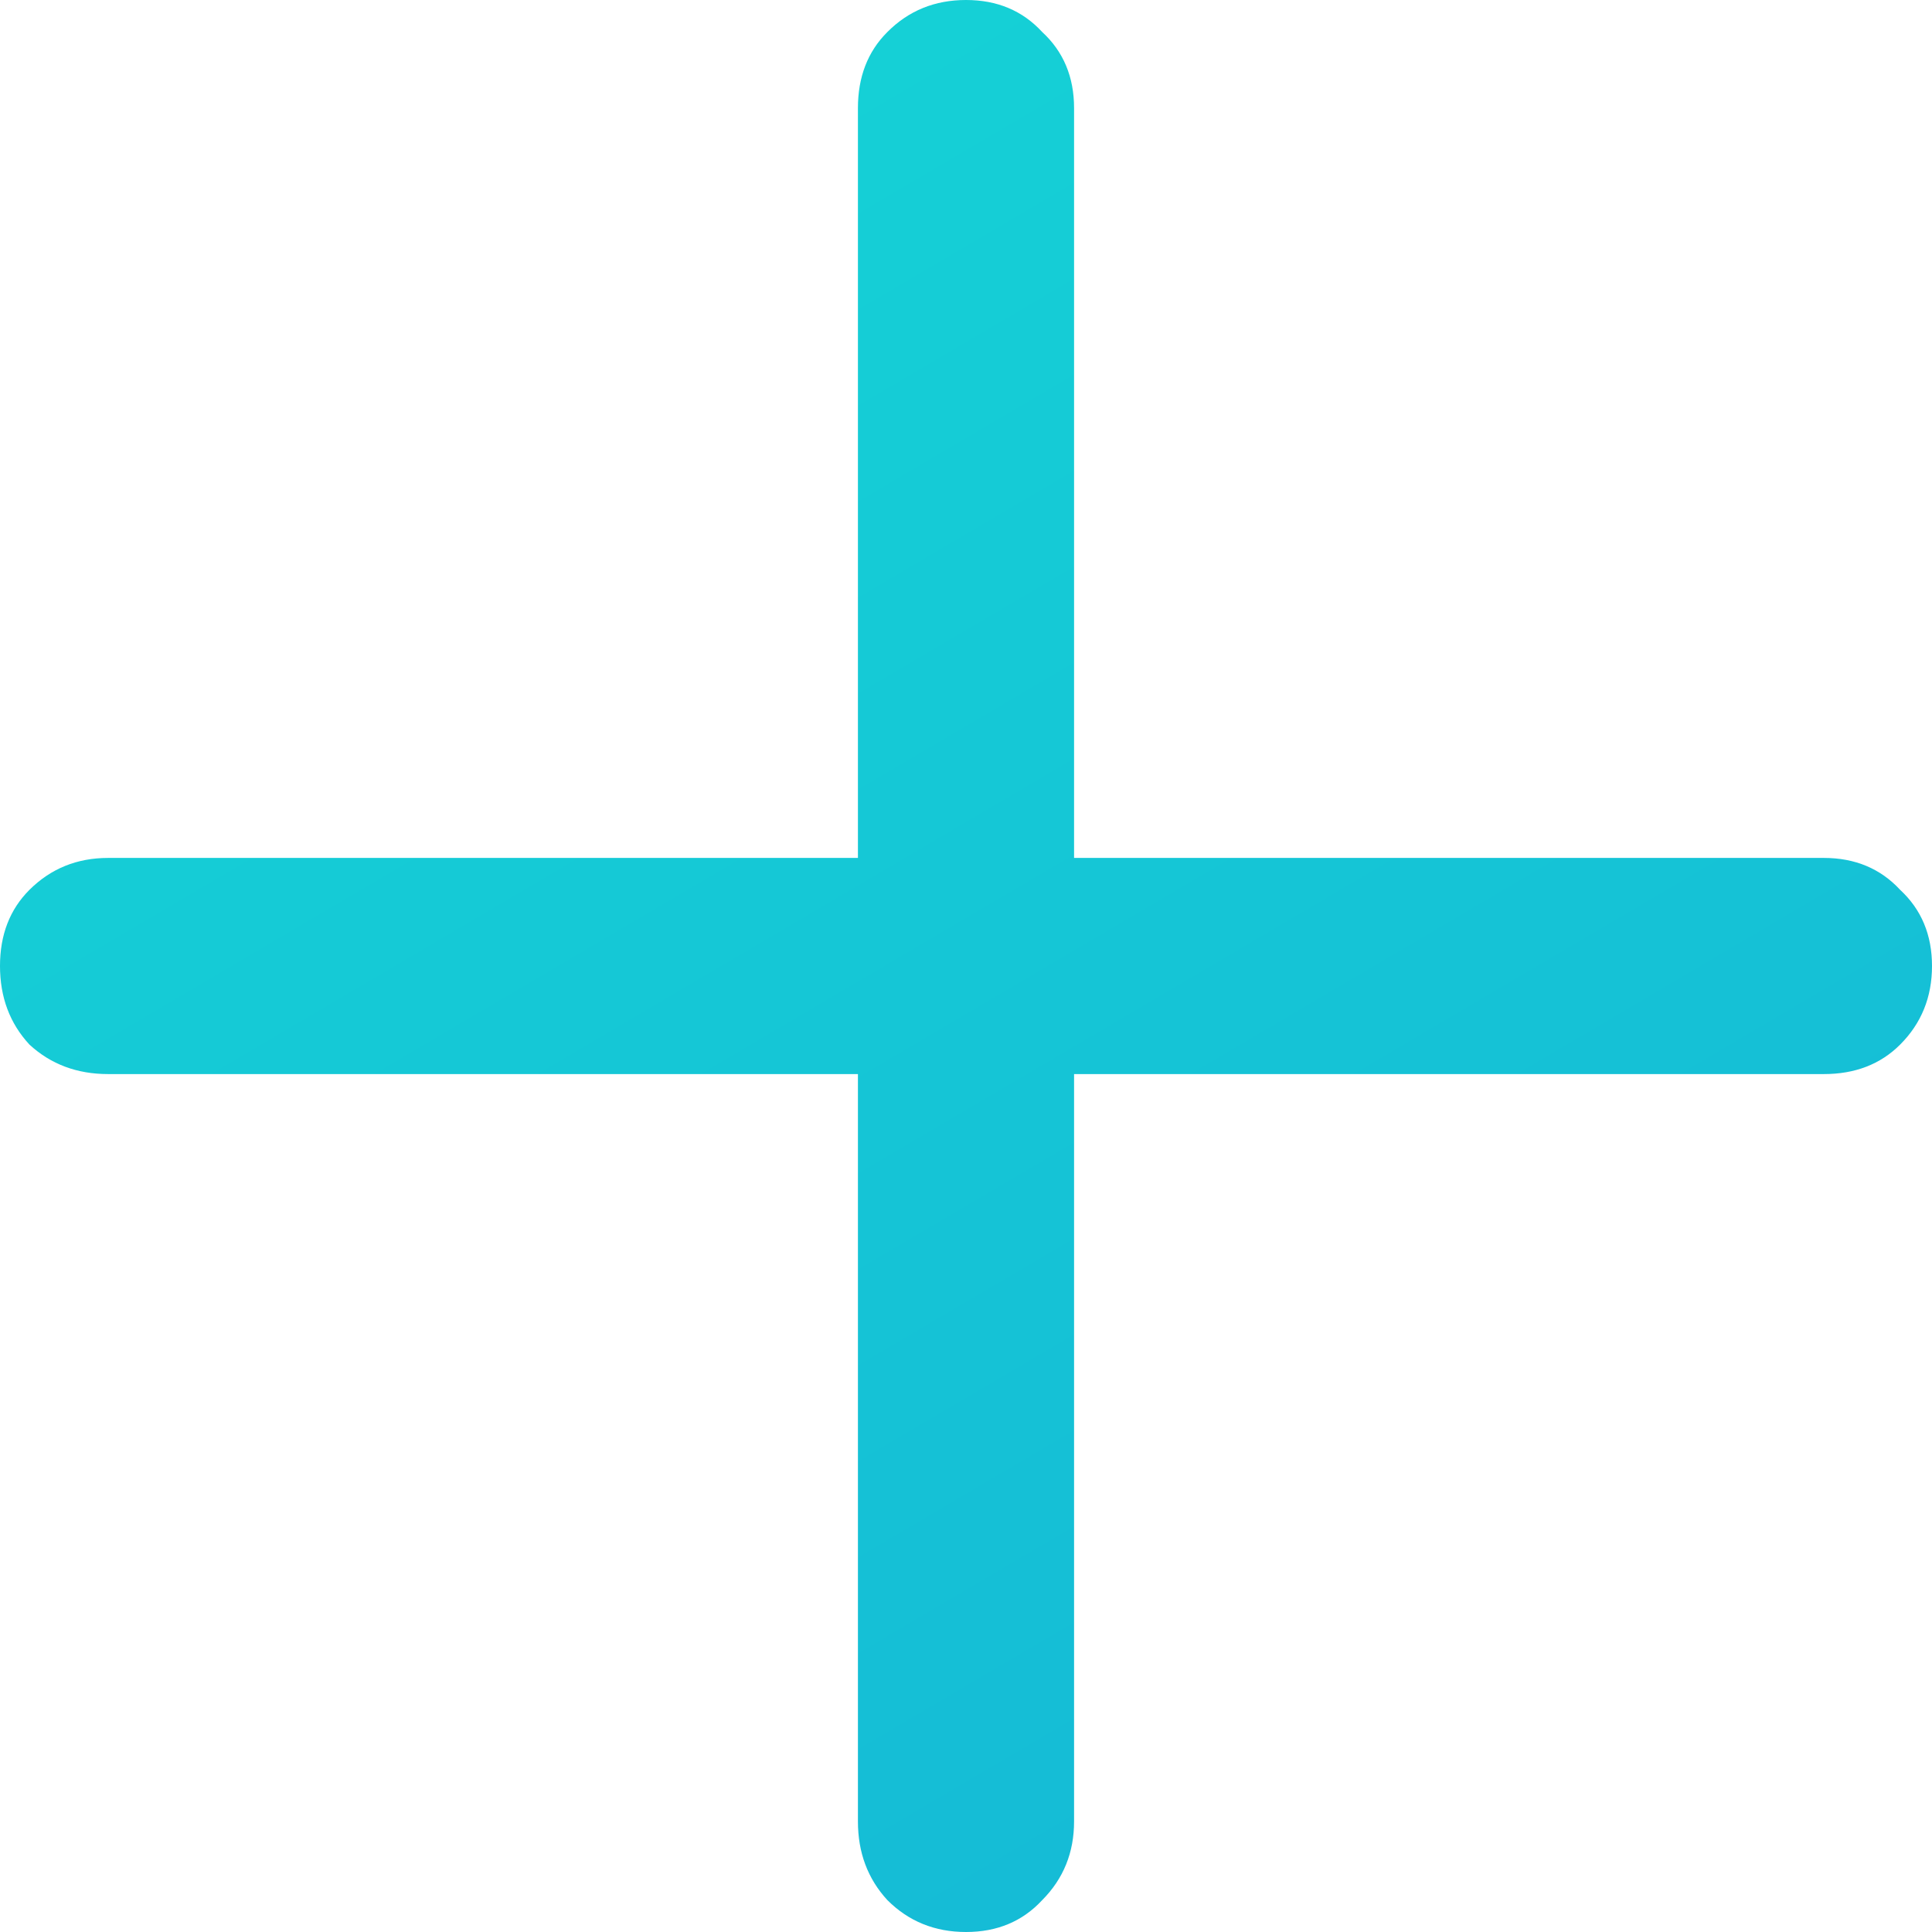
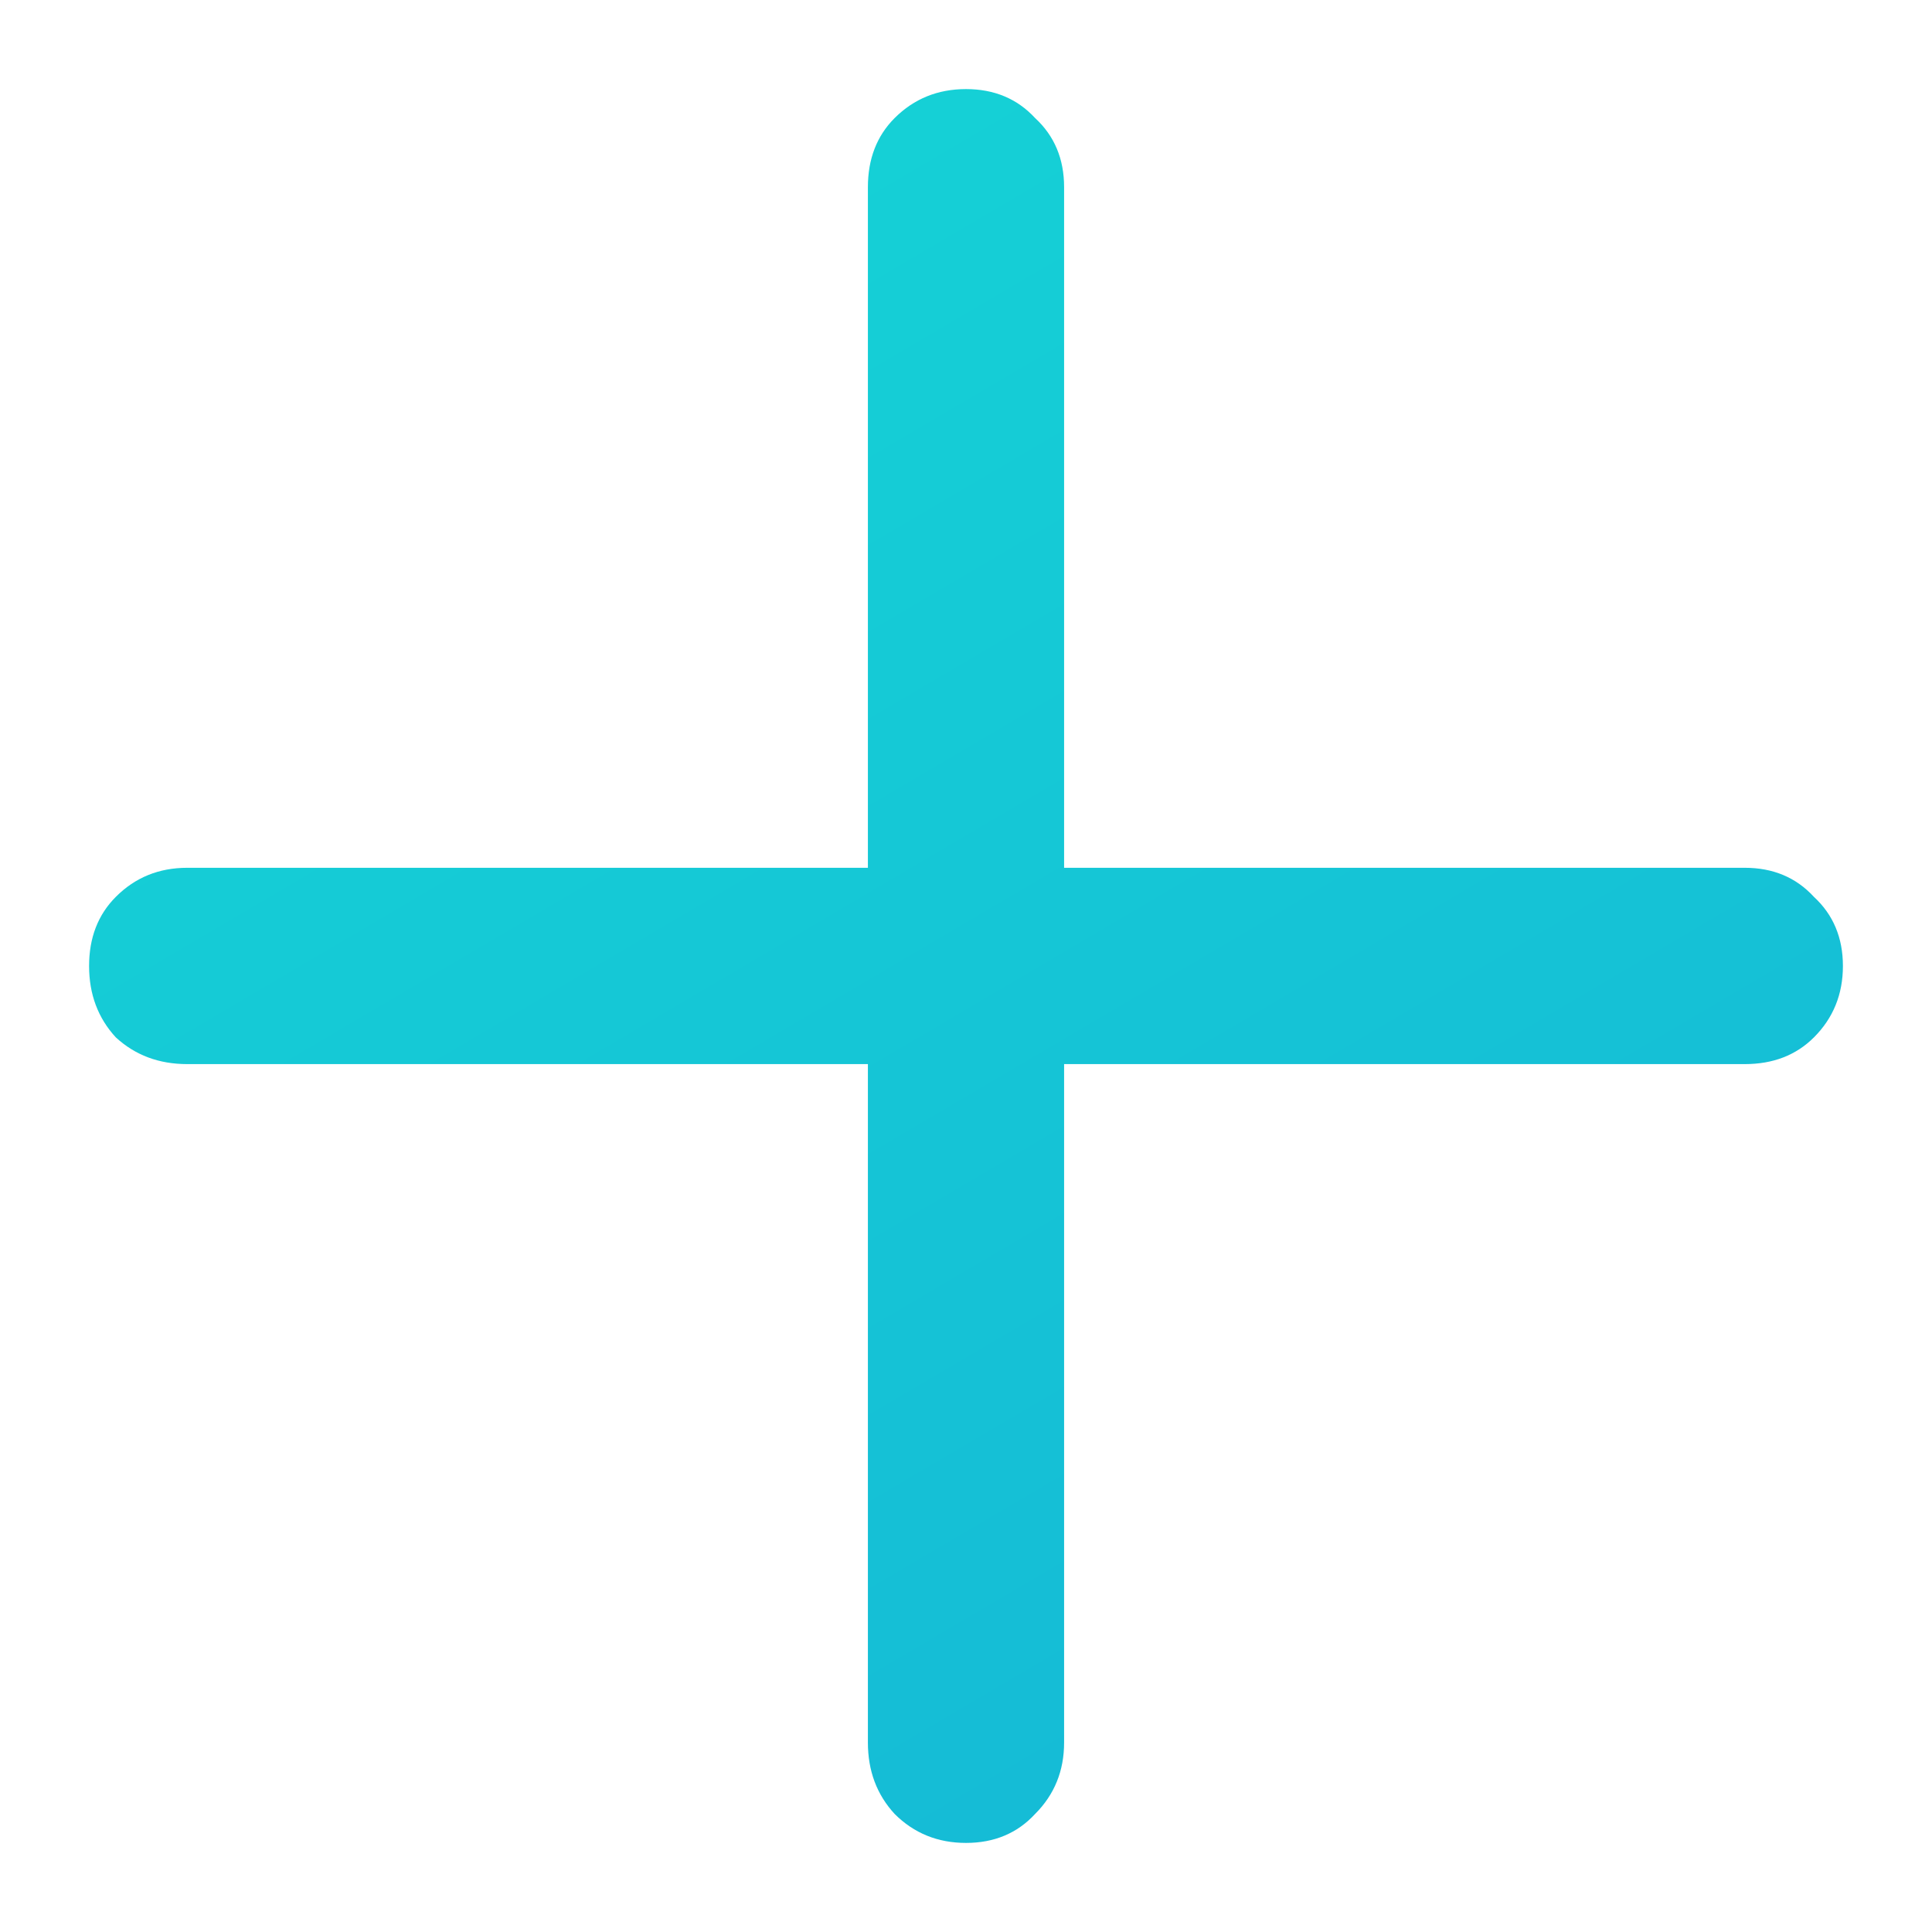
- <svg xmlns="http://www.w3.org/2000/svg" width="16" height="16" viewBox="0 0 16 16" fill="none">
-   <path d="M15.105 7.105C15.362 7.105 15.573 7.193 15.736 7.369C15.912 7.532 16 7.742 16 8C16 8.258 15.912 8.475 15.736 8.651C15.573 8.814 15.362 8.895 15.105 8.895H8.895V15.084C8.895 15.342 8.807 15.559 8.631 15.736C8.468 15.912 8.258 16 8 16C7.742 16 7.525 15.912 7.349 15.736C7.186 15.559 7.105 15.342 7.105 15.084V8.895H0.895C0.638 8.895 0.421 8.814 0.244 8.651C0.081 8.475 0 8.258 0 8C0 7.742 0.081 7.532 0.244 7.369C0.421 7.193 0.638 7.105 0.895 7.105H7.105V0.895C7.105 0.638 7.186 0.427 7.349 0.265C7.525 0.088 7.742 0 8 0C8.258 0 8.468 0.088 8.631 0.265C8.807 0.427 8.895 0.638 8.895 0.895V7.105H15.105Z" fill="url(#paint0_linear)" />
+ <svg xmlns="http://www.w3.org/2000/svg" width="18" height="18" viewBox="0 0 18 18" fill="none">
+   <path d="M16.256 8.085C16.519 8.085 16.734 8.175 16.9 8.356C17.08 8.522 17.17 8.737 17.17 9C17.17 9.263 17.08 9.485 16.9 9.665C16.734 9.831 16.519 9.914 16.256 9.914H9.914V16.235C9.914 16.498 9.824 16.72 9.644 16.9C9.478 17.08 9.263 17.17 9 17.17C8.737 17.17 8.515 17.08 8.335 16.9C8.169 16.72 8.086 16.498 8.086 16.235V9.914H1.744C1.481 9.914 1.259 9.831 1.079 9.665C0.913 9.485 0.83 9.263 0.83 9C0.83 8.737 0.913 8.522 1.079 8.356C1.259 8.175 1.481 8.085 1.744 8.085H8.086V1.744C8.086 1.481 8.169 1.266 8.335 1.1C8.515 0.92 8.737 0.83 9 0.83C9.263 0.83 9.478 0.92 9.644 1.1C9.824 1.266 9.914 1.481 9.914 1.744V8.085H16.256Z" fill="url(#paint0_linear)" />
  <defs>
-     <linearGradient id="paint0_linear" x1="16" y1="16" x2="4.897" y2="-2.88" gradientUnits="userSpaceOnUse">
+     <linearGradient id="paint0_linear" x1="17.17" y1="17.17" x2="5.831" y2="-2.111" gradientUnits="userSpaceOnUse">
      <stop stop-color="#15B6D6" />
      <stop offset="1" stop-color="#15D6D6" />
    </linearGradient>
  </defs>
</svg>
